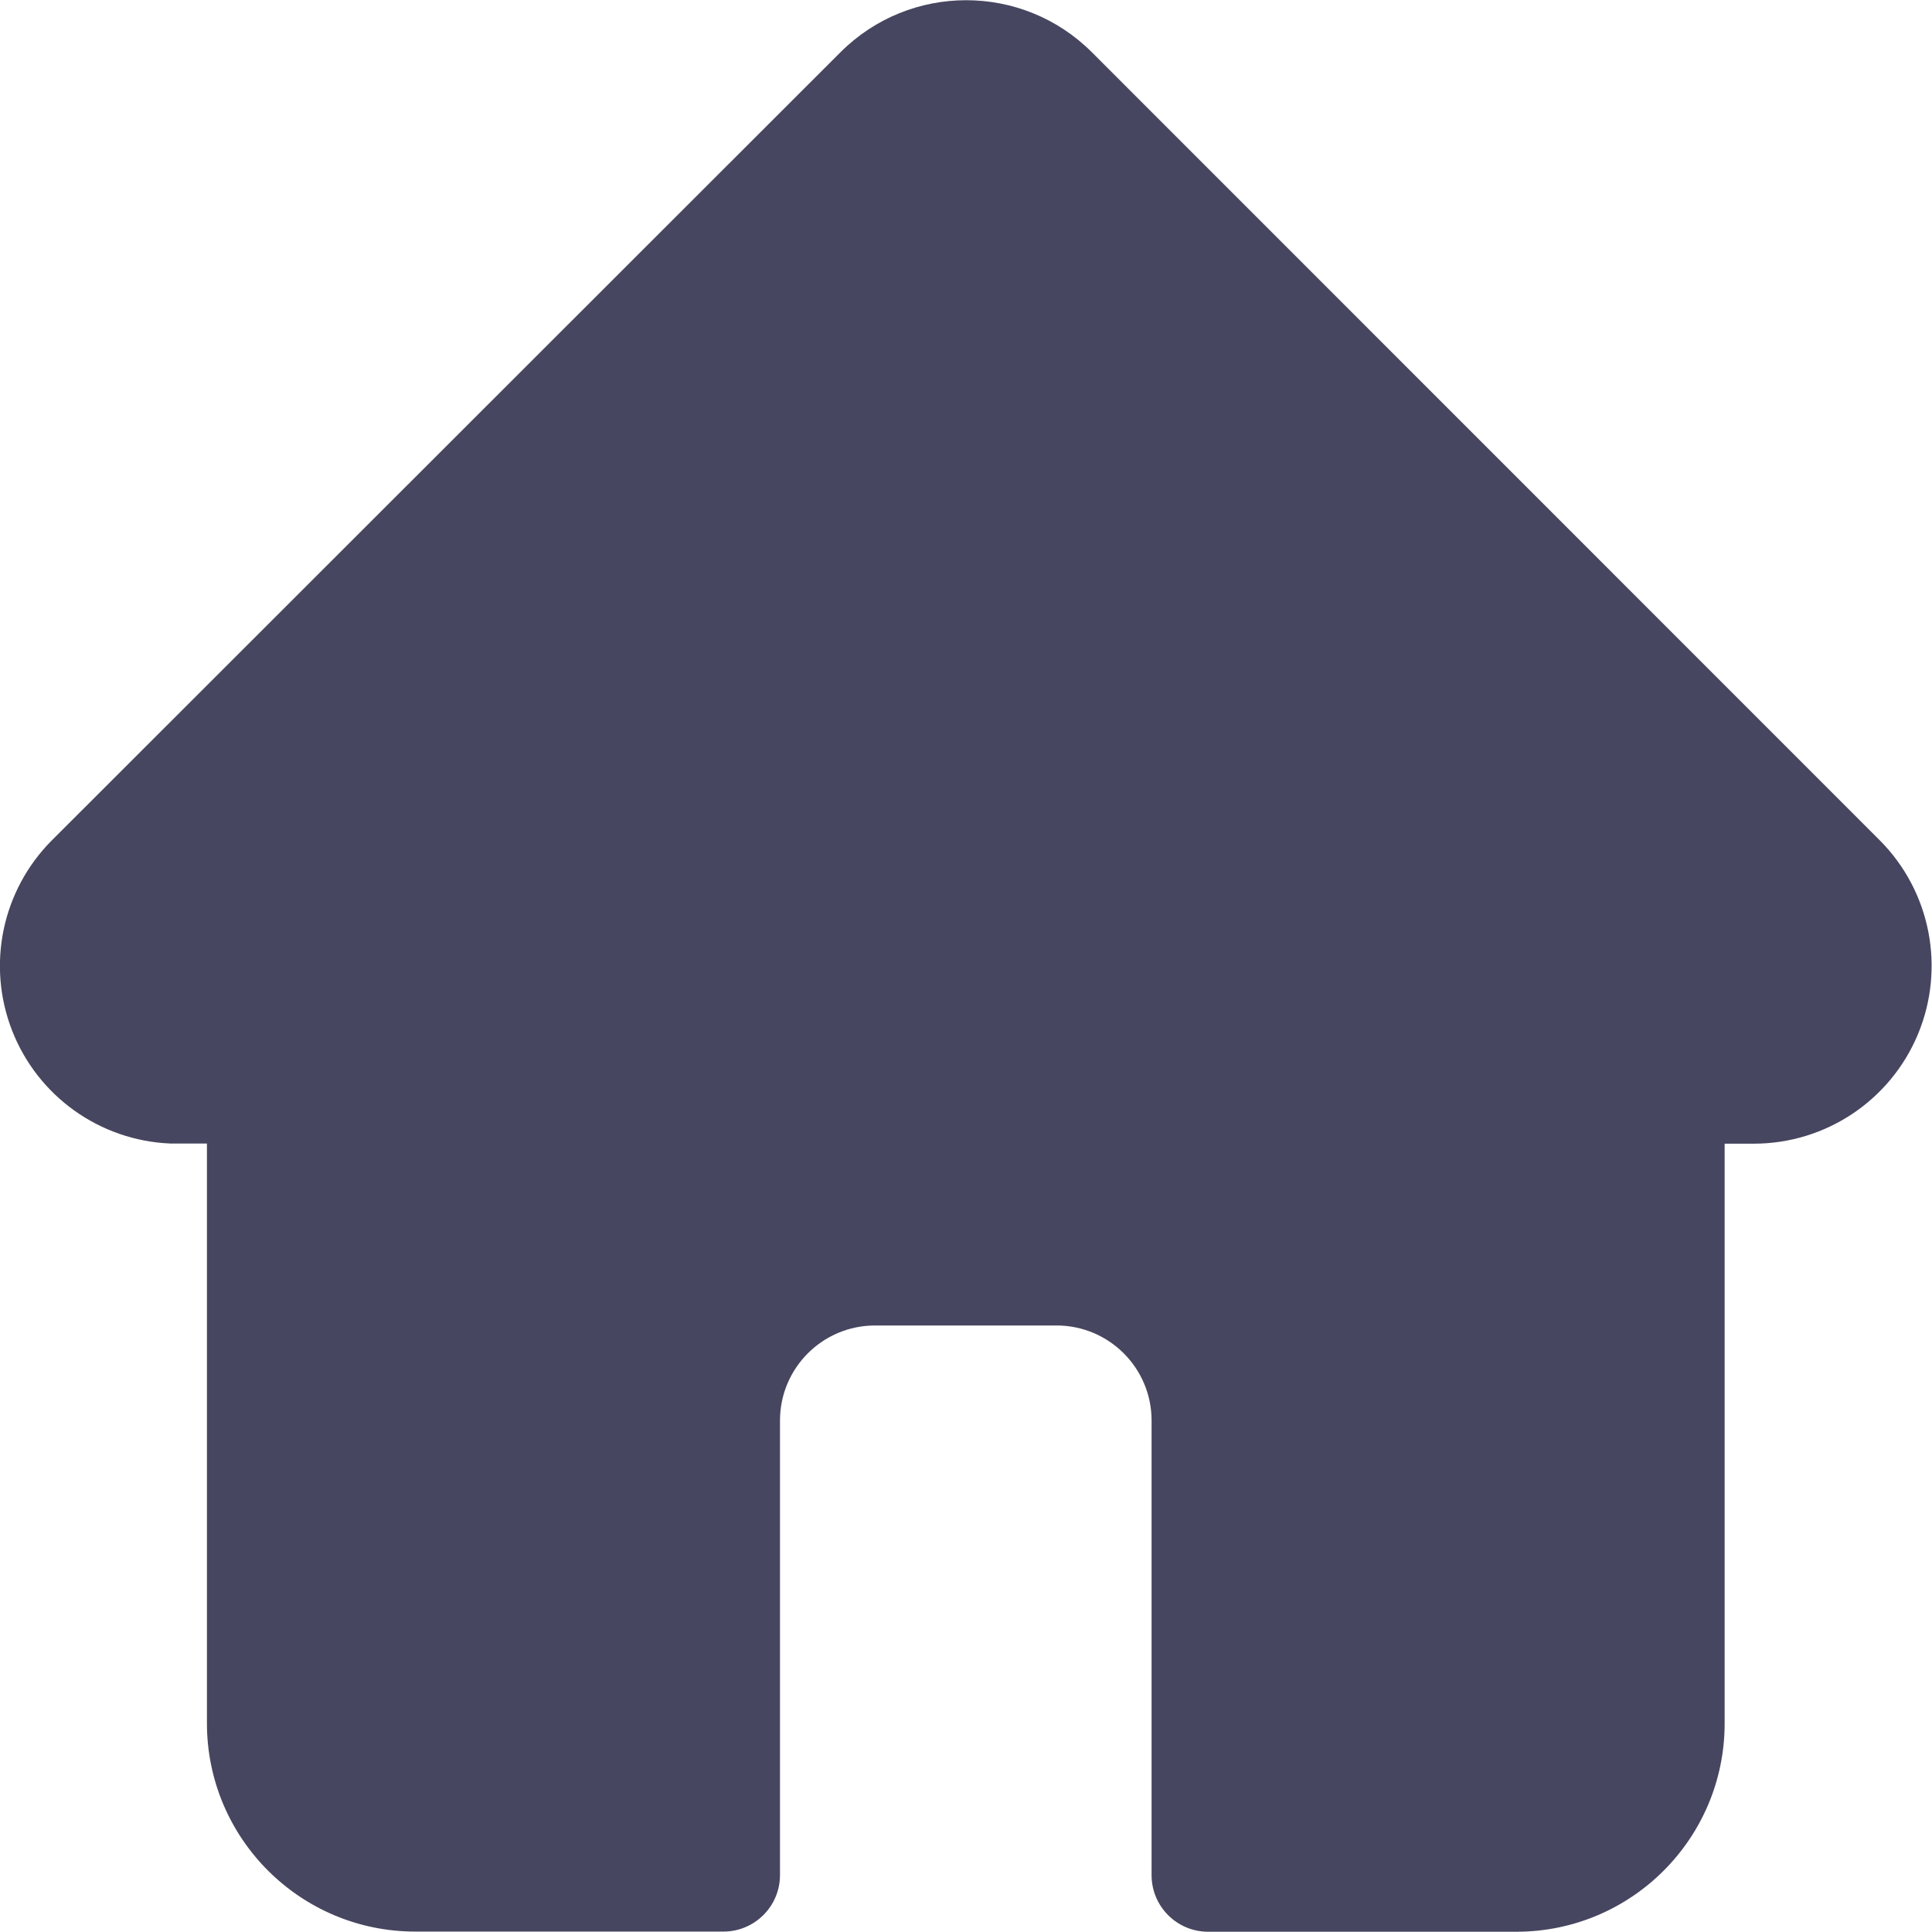
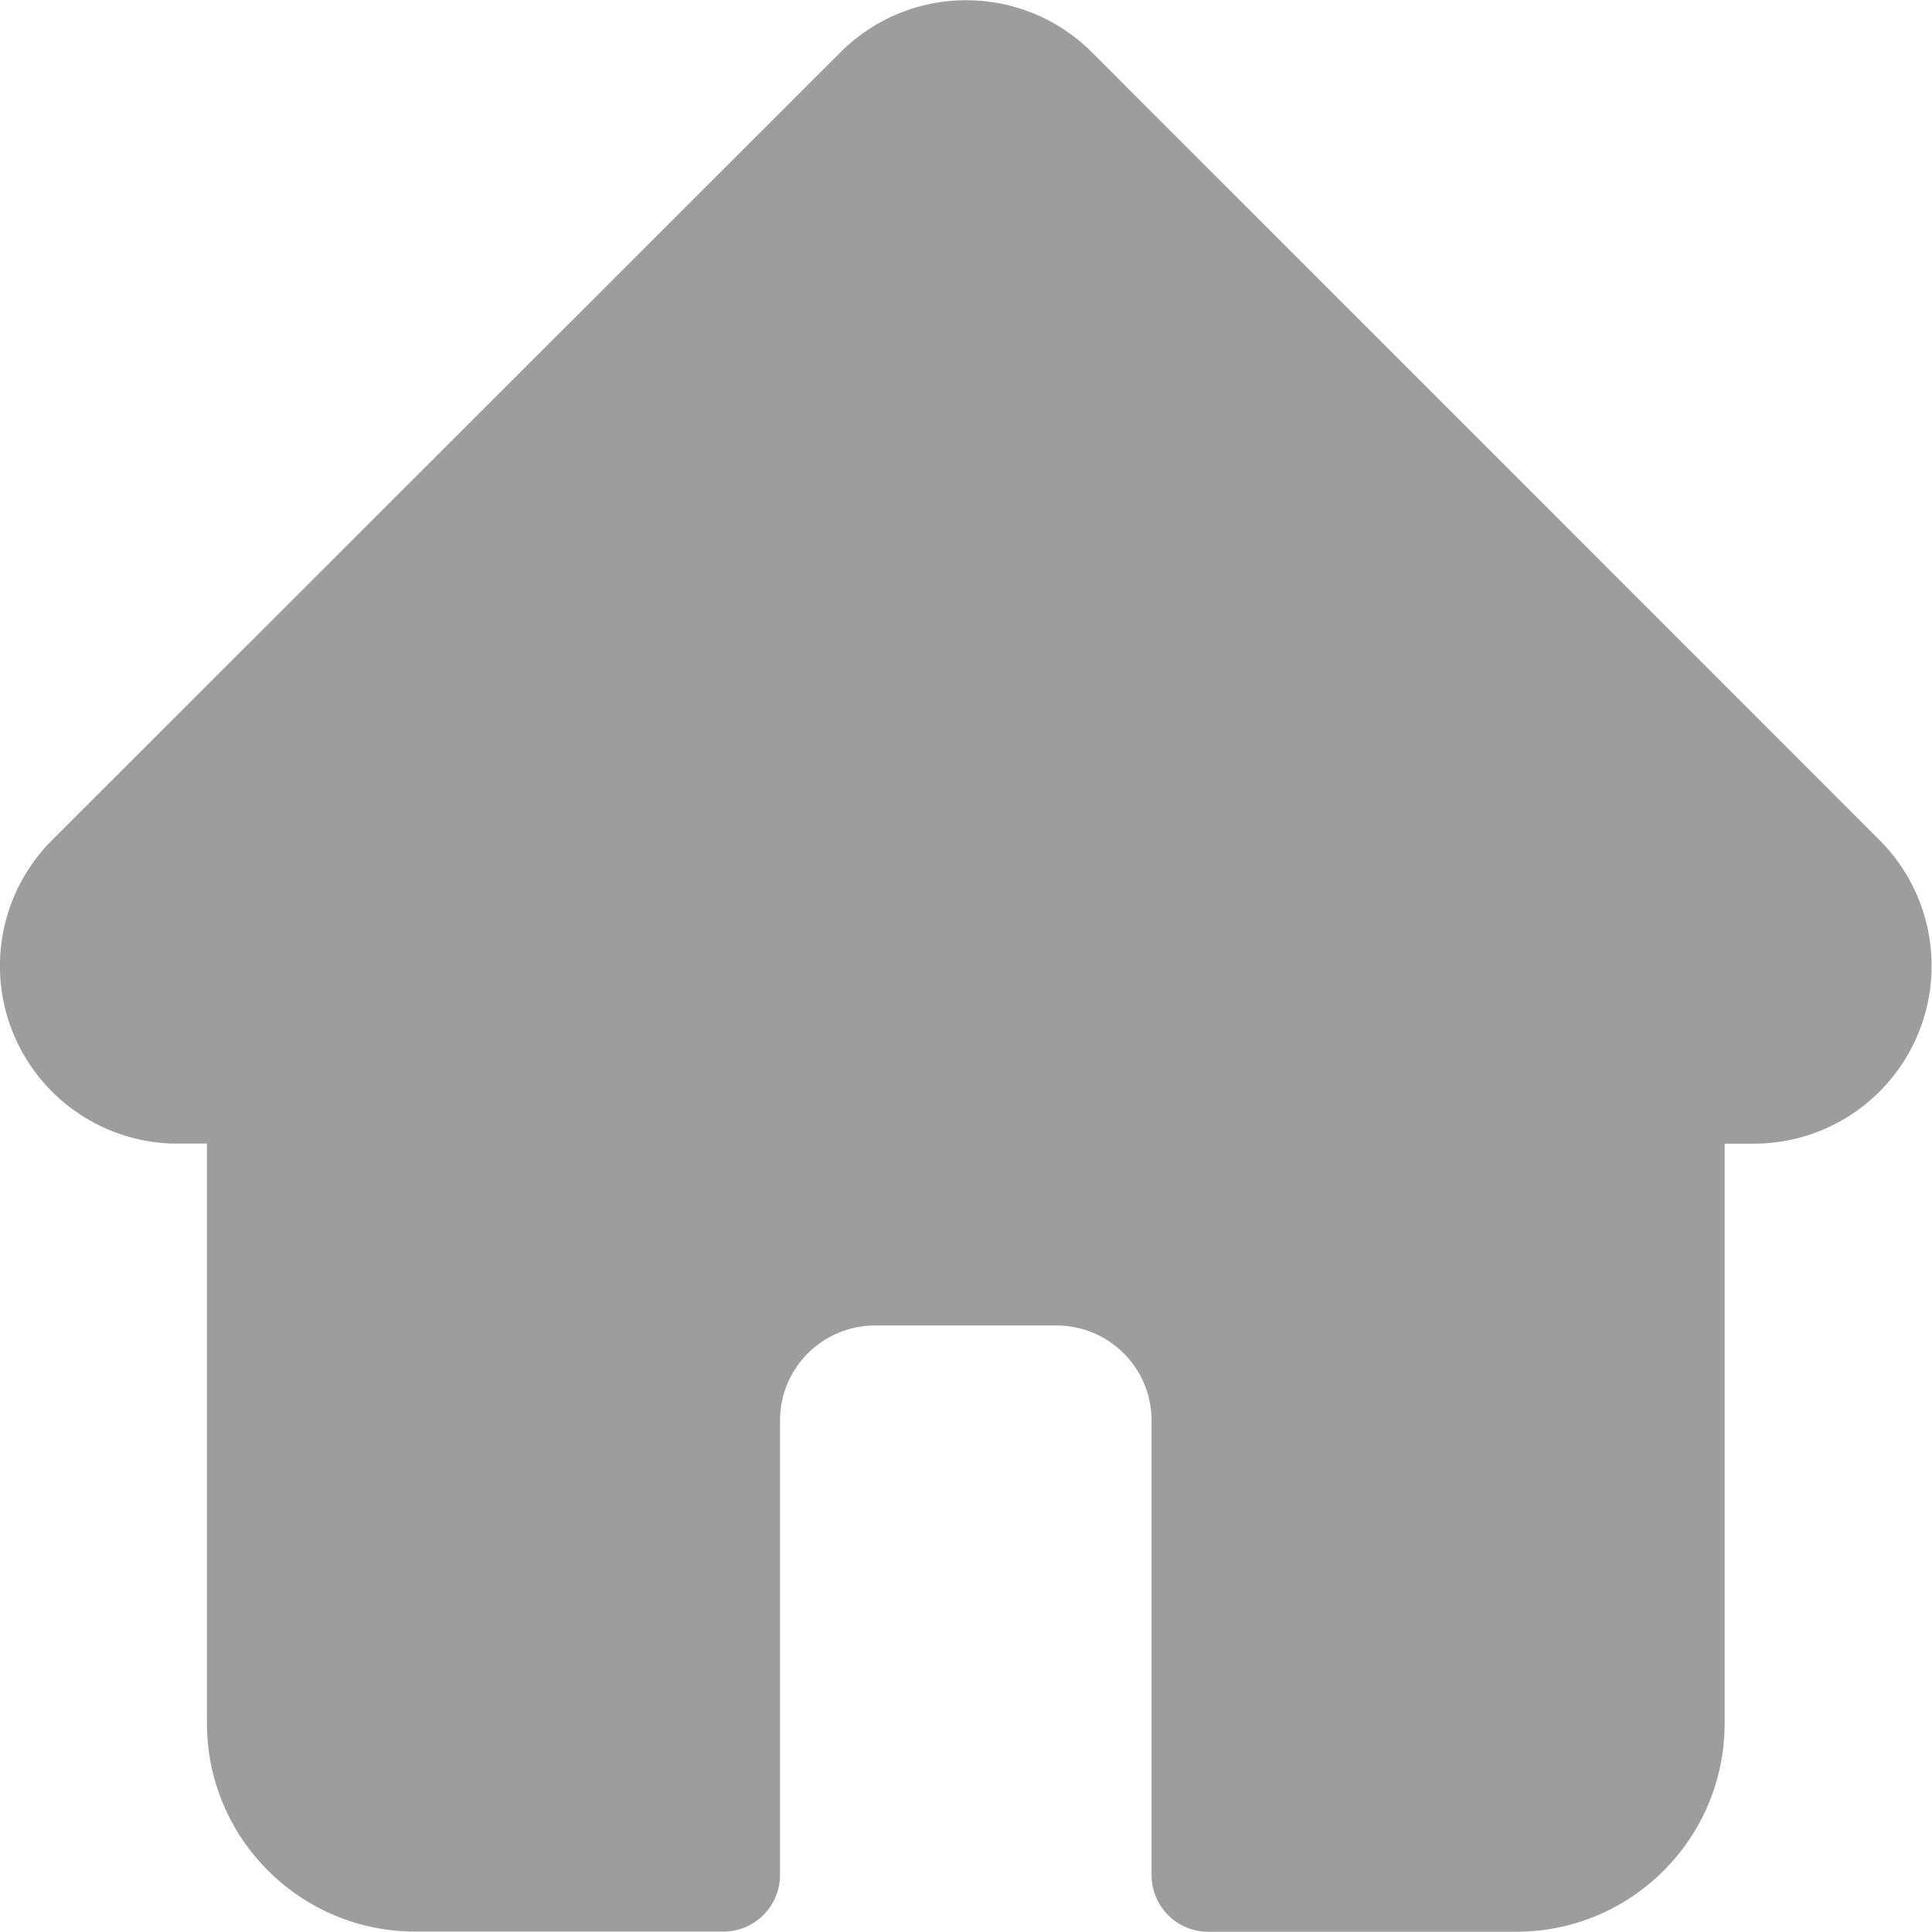
<svg xmlns="http://www.w3.org/2000/svg" width="22.984" height="22.986" viewBox="0 0 22.984 22.986">
-   <path fill="#464660" d="M22.366 10L12.988.62A2.116 2.116 0 0 0 10 .62L.623 9.991.614 10a2.115 2.115 0 0 0 1.408 3.605h.439v6.9a2.479 2.479 0 0 0 2.477 2.476h3.668a.673.673 0 0 0 .673-.673V16.9a1.131 1.131 0 0 1 1.13-1.13h2.164A1.131 1.131 0 0 1 13.7 16.9v5.41a.673.673 0 0 0 .673.673h3.668a2.479 2.479 0 0 0 2.477-2.476v-6.9h.347A2.116 2.116 0 0 0 22.366 10zm0 0" transform="translate(.001)" />
+   <path fill="#9D9D9D" d="M22.366 10L12.988.62A2.116 2.116 0 0 0 10 .62L.623 9.991.614 10a2.115 2.115 0 0 0 1.408 3.605h.439v6.9a2.479 2.479 0 0 0 2.477 2.476h3.668a.673.673 0 0 0 .673-.673V16.9a1.131 1.131 0 0 1 1.13-1.13h2.164A1.131 1.131 0 0 1 13.7 16.9v5.41a.673.673 0 0 0 .673.673h3.668a2.479 2.479 0 0 0 2.477-2.476v-6.9h.347A2.116 2.116 0 0 0 22.366 10zm0 0" transform="translate(.001)" />
</svg>
